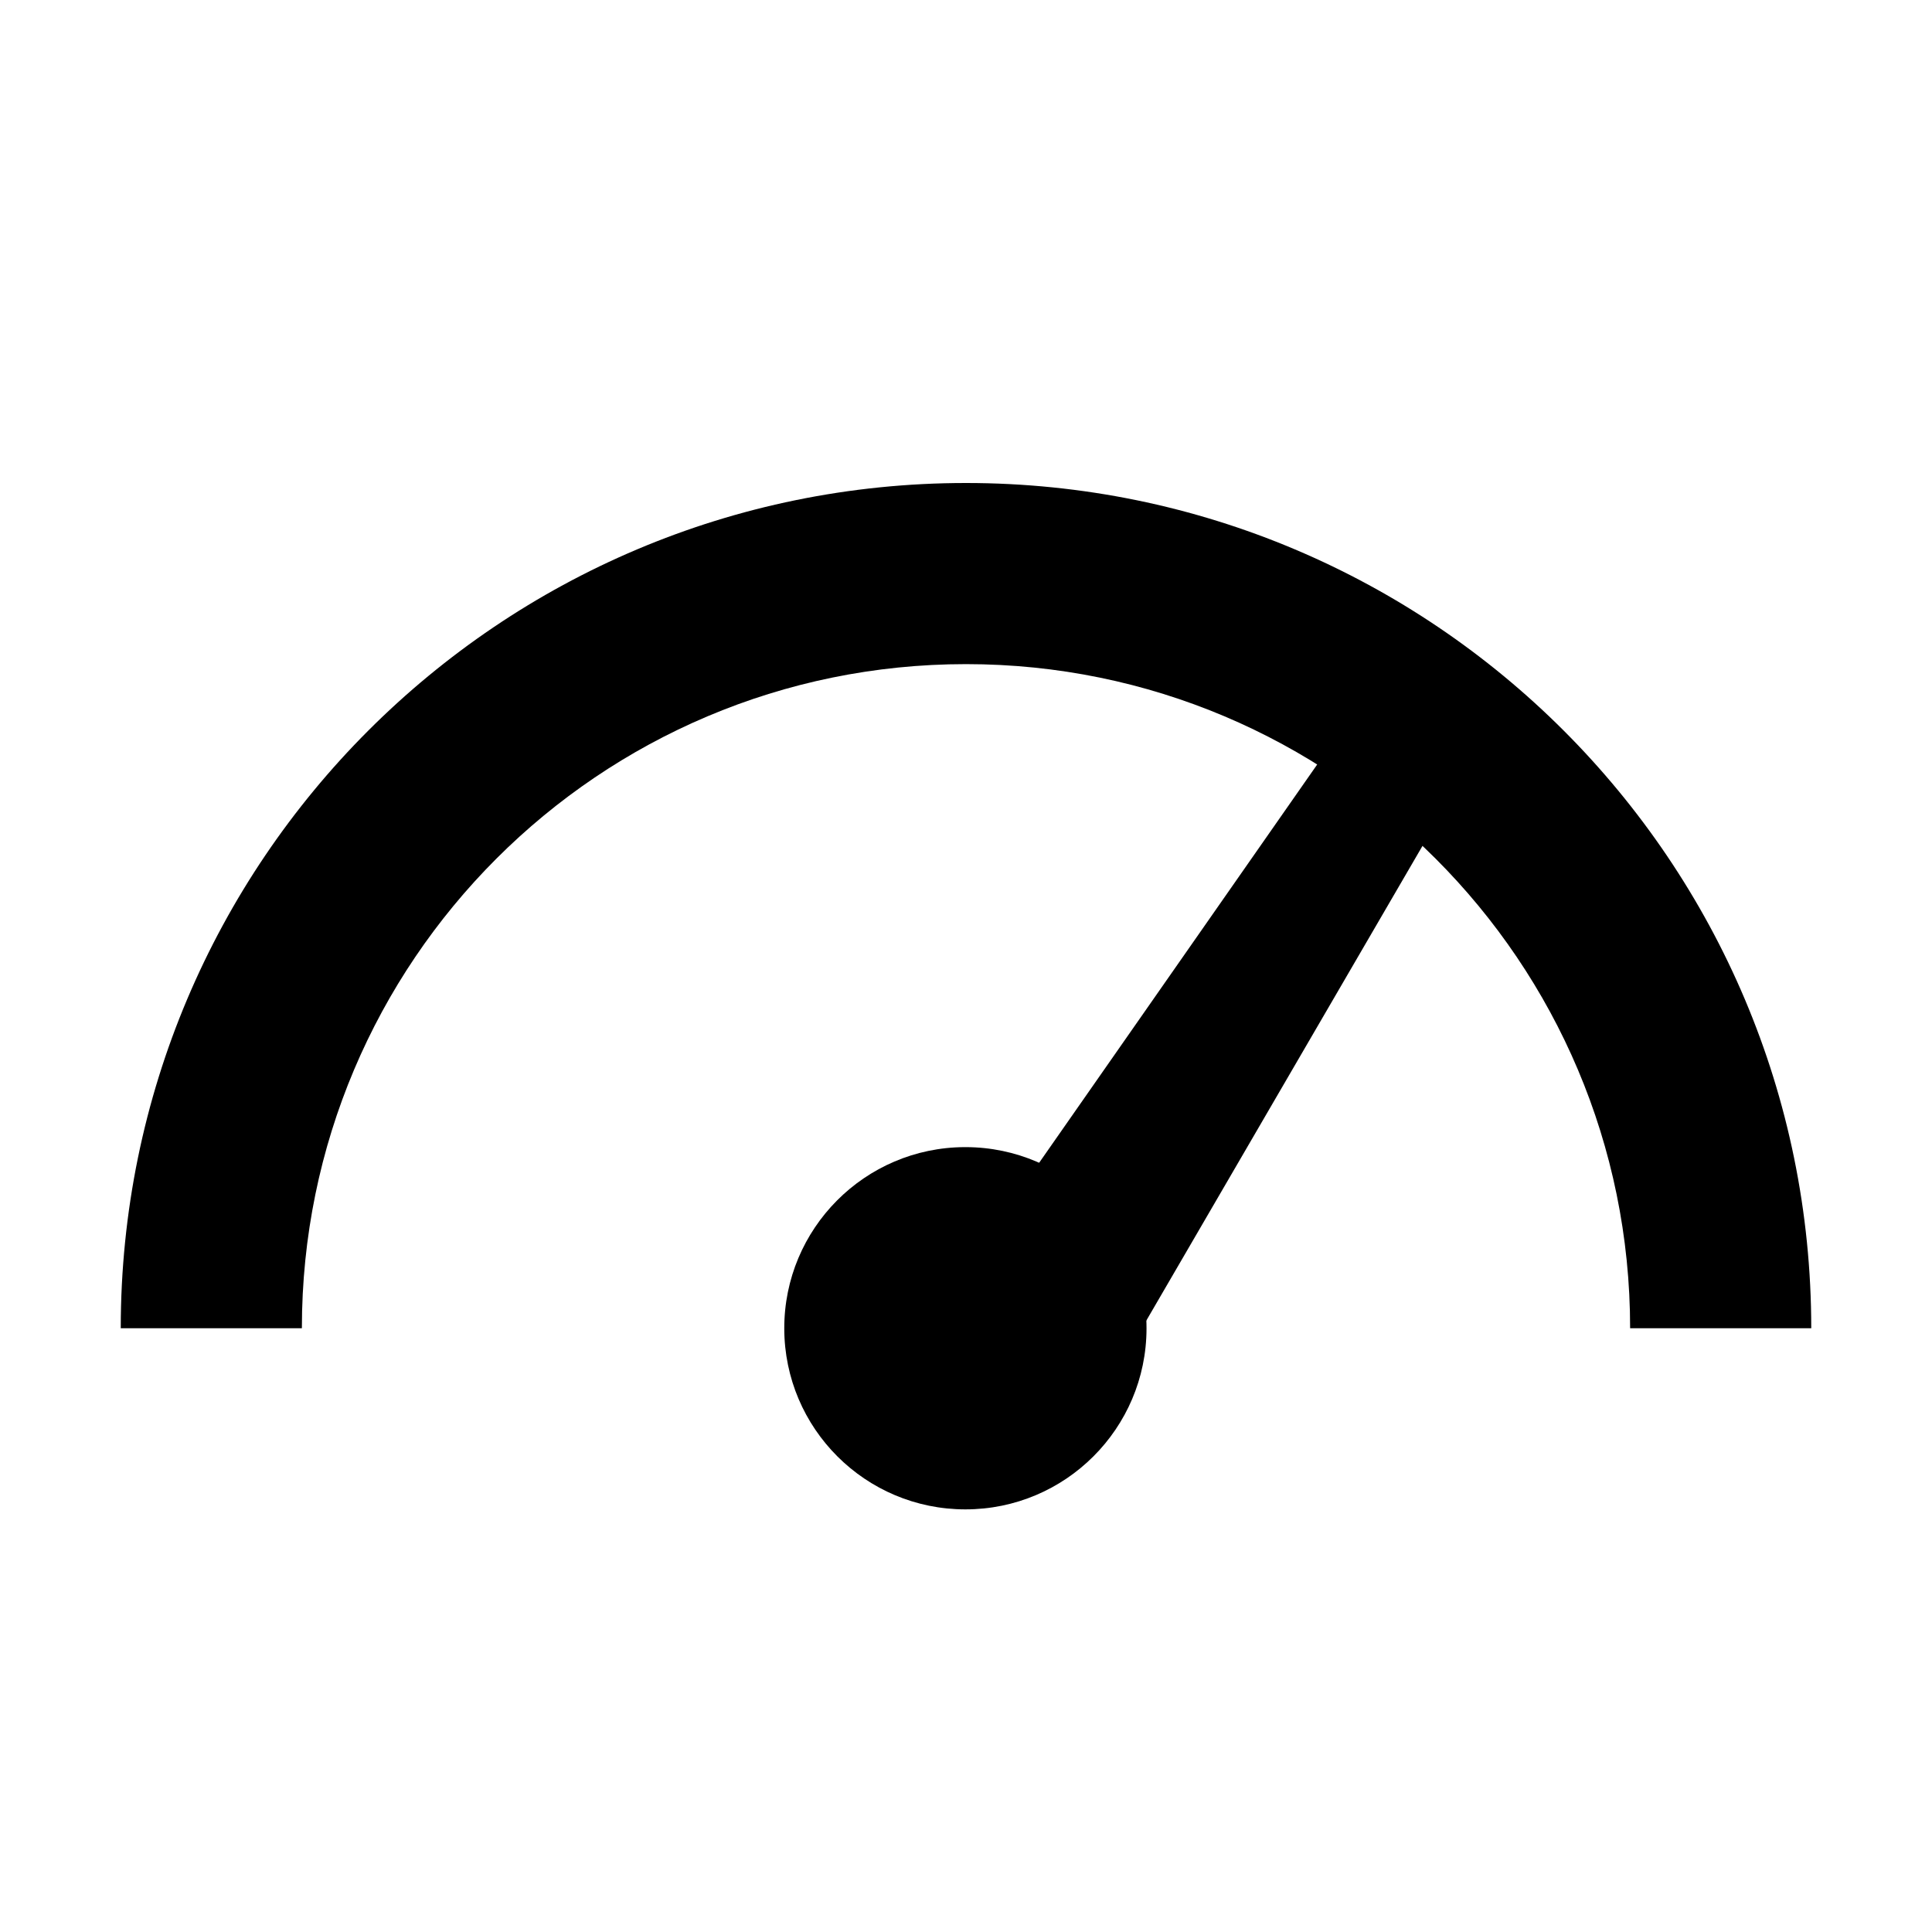
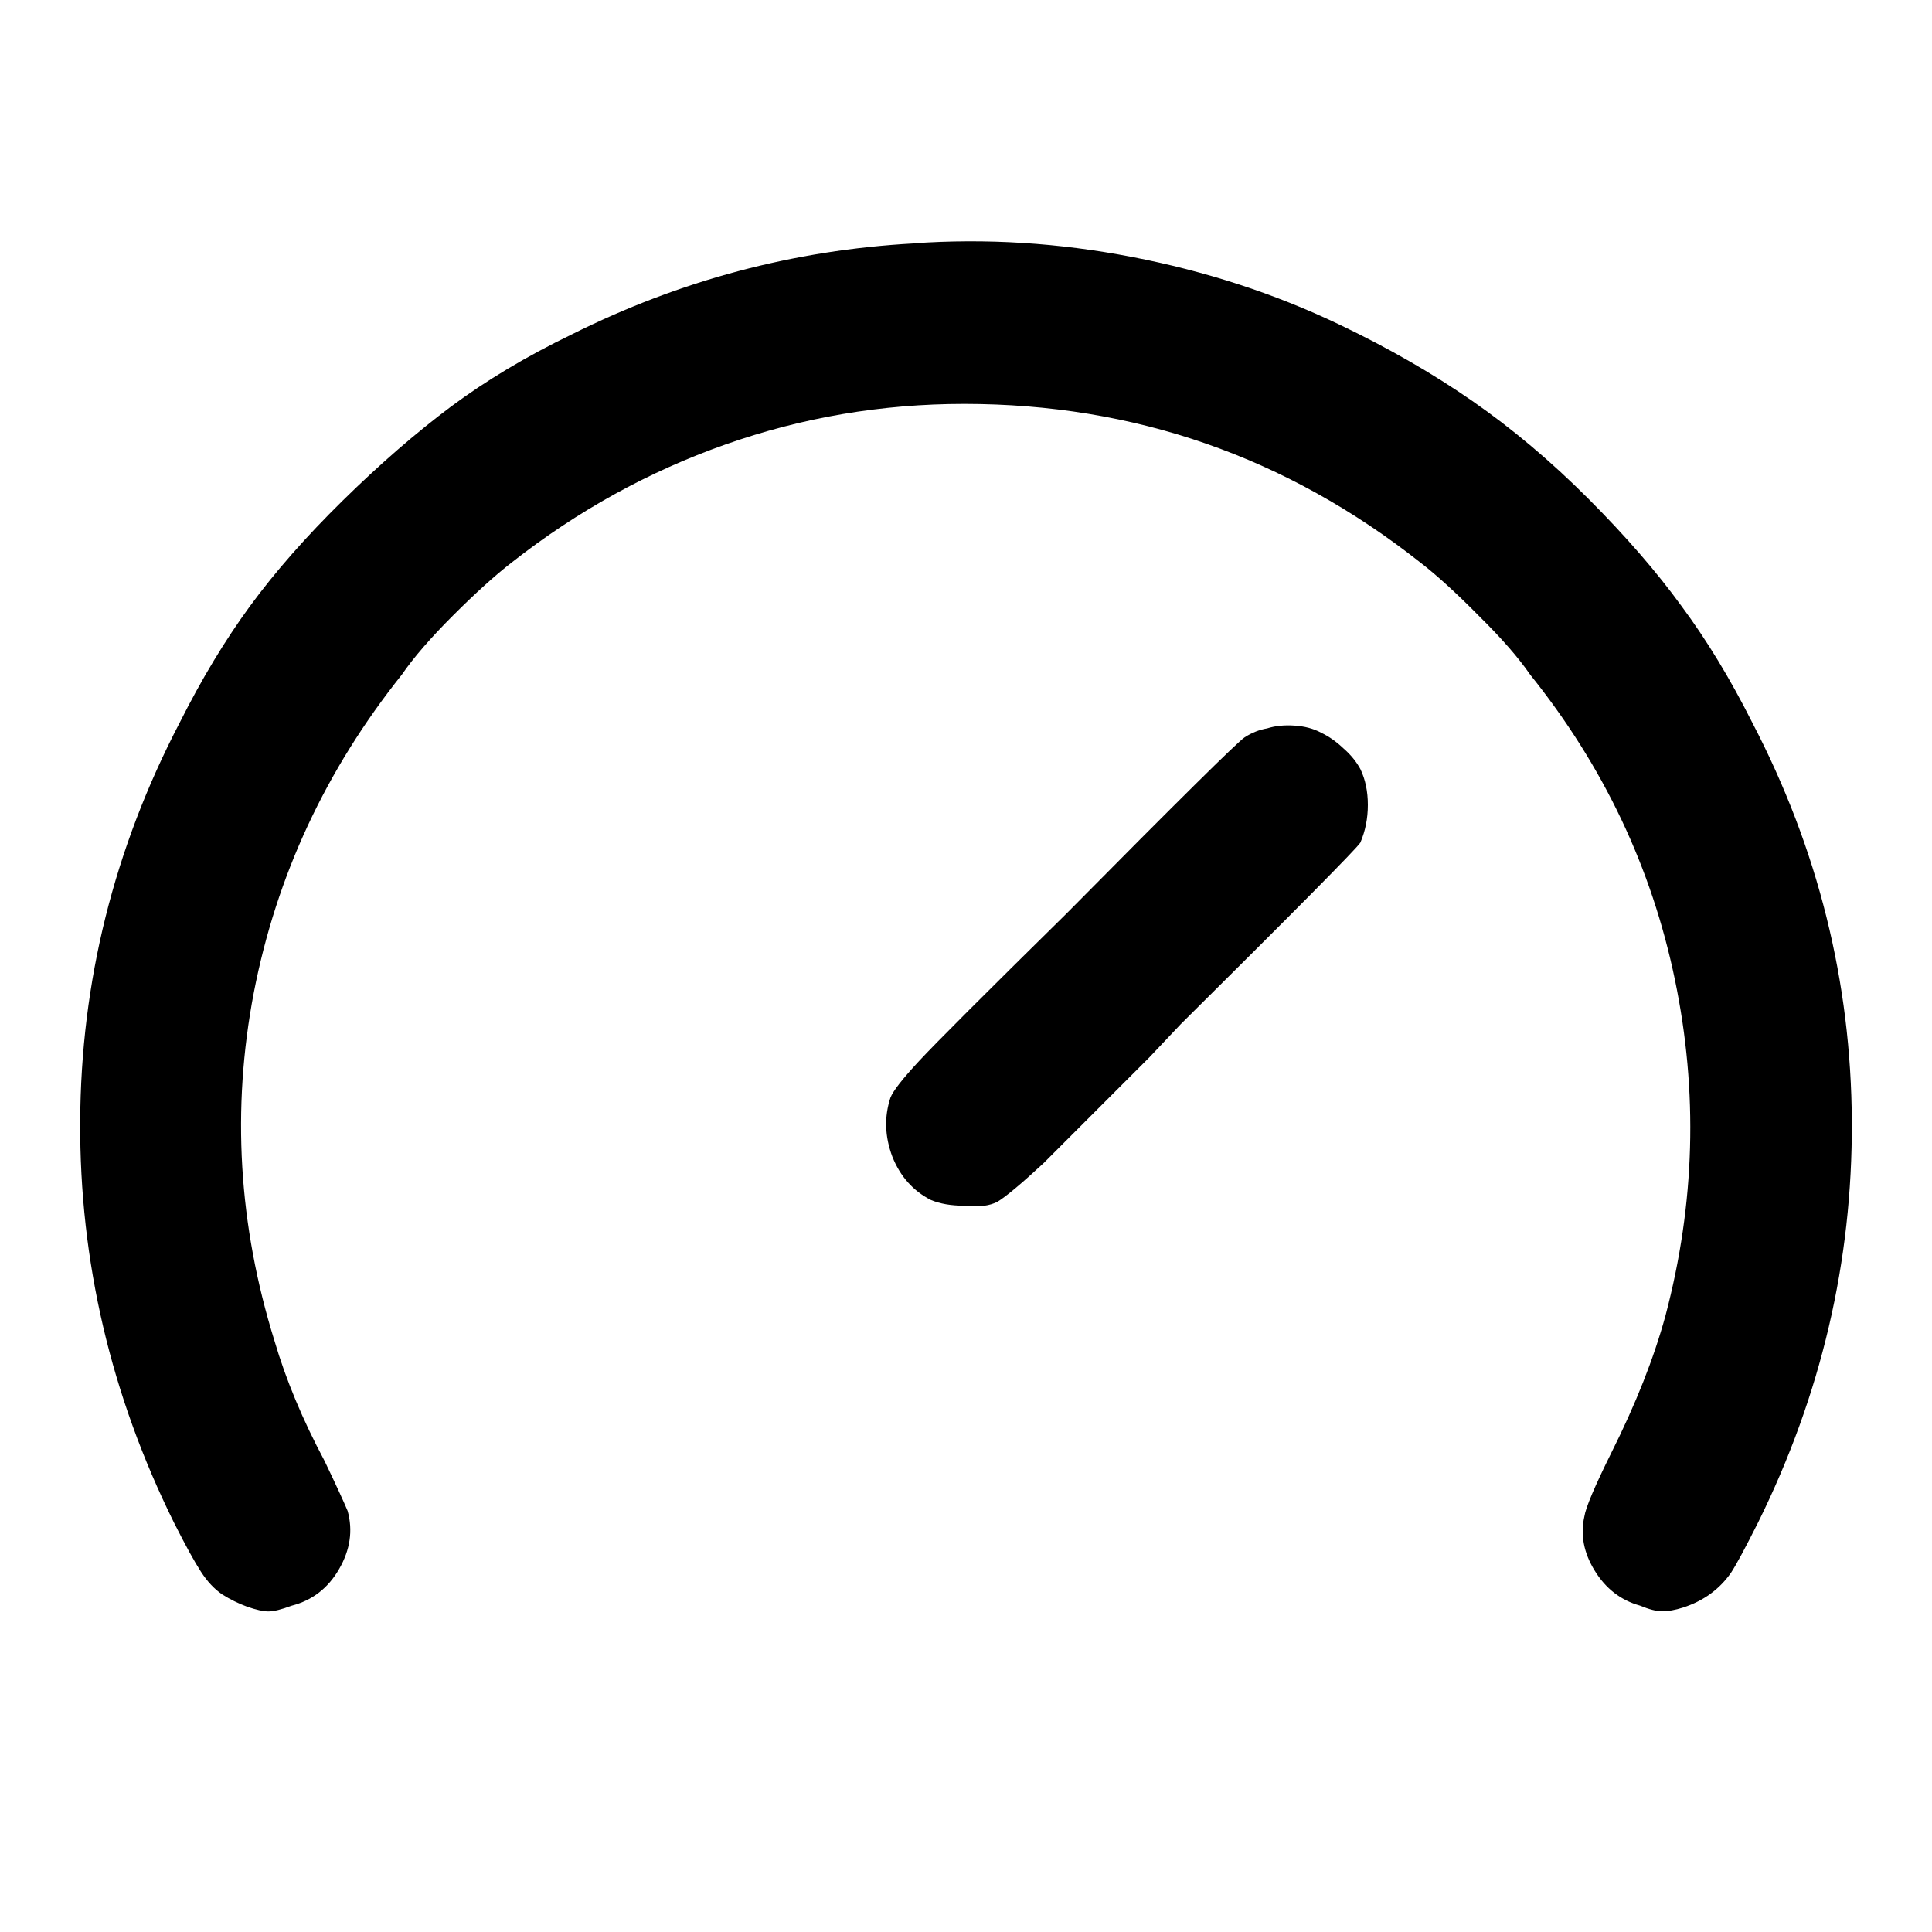
- <svg xmlns="http://www.w3.org/2000/svg" width="16" height="16" viewBox="0 0 16 16" fill-rule="evenodd">
-   <path d="M1 11 A7 7 0 0 1 15 11 H13.5 A5.5 5.5 0 0 0 2.5 11 Z" />
-   <path d="M7.3 11.5 L11 6.2 L11.9 6.8 L8.7 12.3 Z" />
-   <path d="M8 9.5 A1.5 1.5 0 1 1 7.99 9.5 Z" />
+ <svg xmlns="http://www.w3.org/2000/svg" width="16" height="16" viewBox="0 0 16 16">
+   <path d="M7.566 2.016q-1.488 0.082-2.832 0.754-0.559 0.27-1 0.598-0.438 0.328-0.895 0.777-0.457 0.449-0.769 0.875-0.309 0.422-0.582 0.965-0.816 1.566-0.824 3.305-0.008 1.734 0.777 3.32 0.144 0.285 0.223 0.406 0.078 0.121 0.176 0.188 0.098 0.062 0.207 0.102 0.113 0.039 0.176 0.039 0.066 0 0.191-0.047 0.258-0.066 0.395-0.305 0.137-0.238 0.07-0.48-0.047-0.113-0.191-0.414-0.273-0.512-0.414-0.992-0.449-1.441-0.172-2.887 0.281-1.449 1.226-2.633 0.145-0.211 0.422-0.488 0.281-0.281 0.488-0.441 0.816-0.641 1.77-0.977 0.953-0.336 1.977-0.336 2.113 0 3.777 1.313 0.207 0.16 0.484 0.441 0.281 0.277 0.426 0.488 0.91 1.133 1.199 2.527 0.289 1.391-0.078 2.781-0.145 0.531-0.449 1.137-0.207 0.418-0.223 0.527-0.051 0.227 0.086 0.449 0.137 0.223 0.375 0.289 0.113 0.047 0.184 0.047 0.074 0 0.172-0.031 0.254-0.082 0.398-0.289 0.062-0.094 0.223-0.414 0.785-1.586 0.777-3.32-0.008-1.738-0.824-3.305-0.273-0.543-0.586-0.965-0.309-0.426-0.773-0.891-0.465-0.465-0.961-0.809-0.496-0.344-1.102-0.633-0.801-0.383-1.715-0.559-0.91-0.176-1.809-0.113zm2.93 4.016q-0.098 0.016-0.188 0.074-0.086 0.055-1.477 1.461-1.008 0.992-1.219 1.219-0.207 0.223-0.238 0.305-0.078 0.238 0.016 0.488 0.098 0.246 0.32 0.359 0.113 0.047 0.274 0.047l0.047 0q0.129 0.016 0.227-0.031 0.109-0.066 0.383-0.32 0.191-0.191 0.879-0.879l0.258-0.273q1.438-1.426 1.488-1.504 0.062-0.145 0.062-0.312 0-0.168-0.062-0.297-0.051-0.094-0.141-0.172-0.086-0.082-0.184-0.129-0.094-0.051-0.223-0.059-0.125-0.008-0.223 0.023z" />
</svg>
